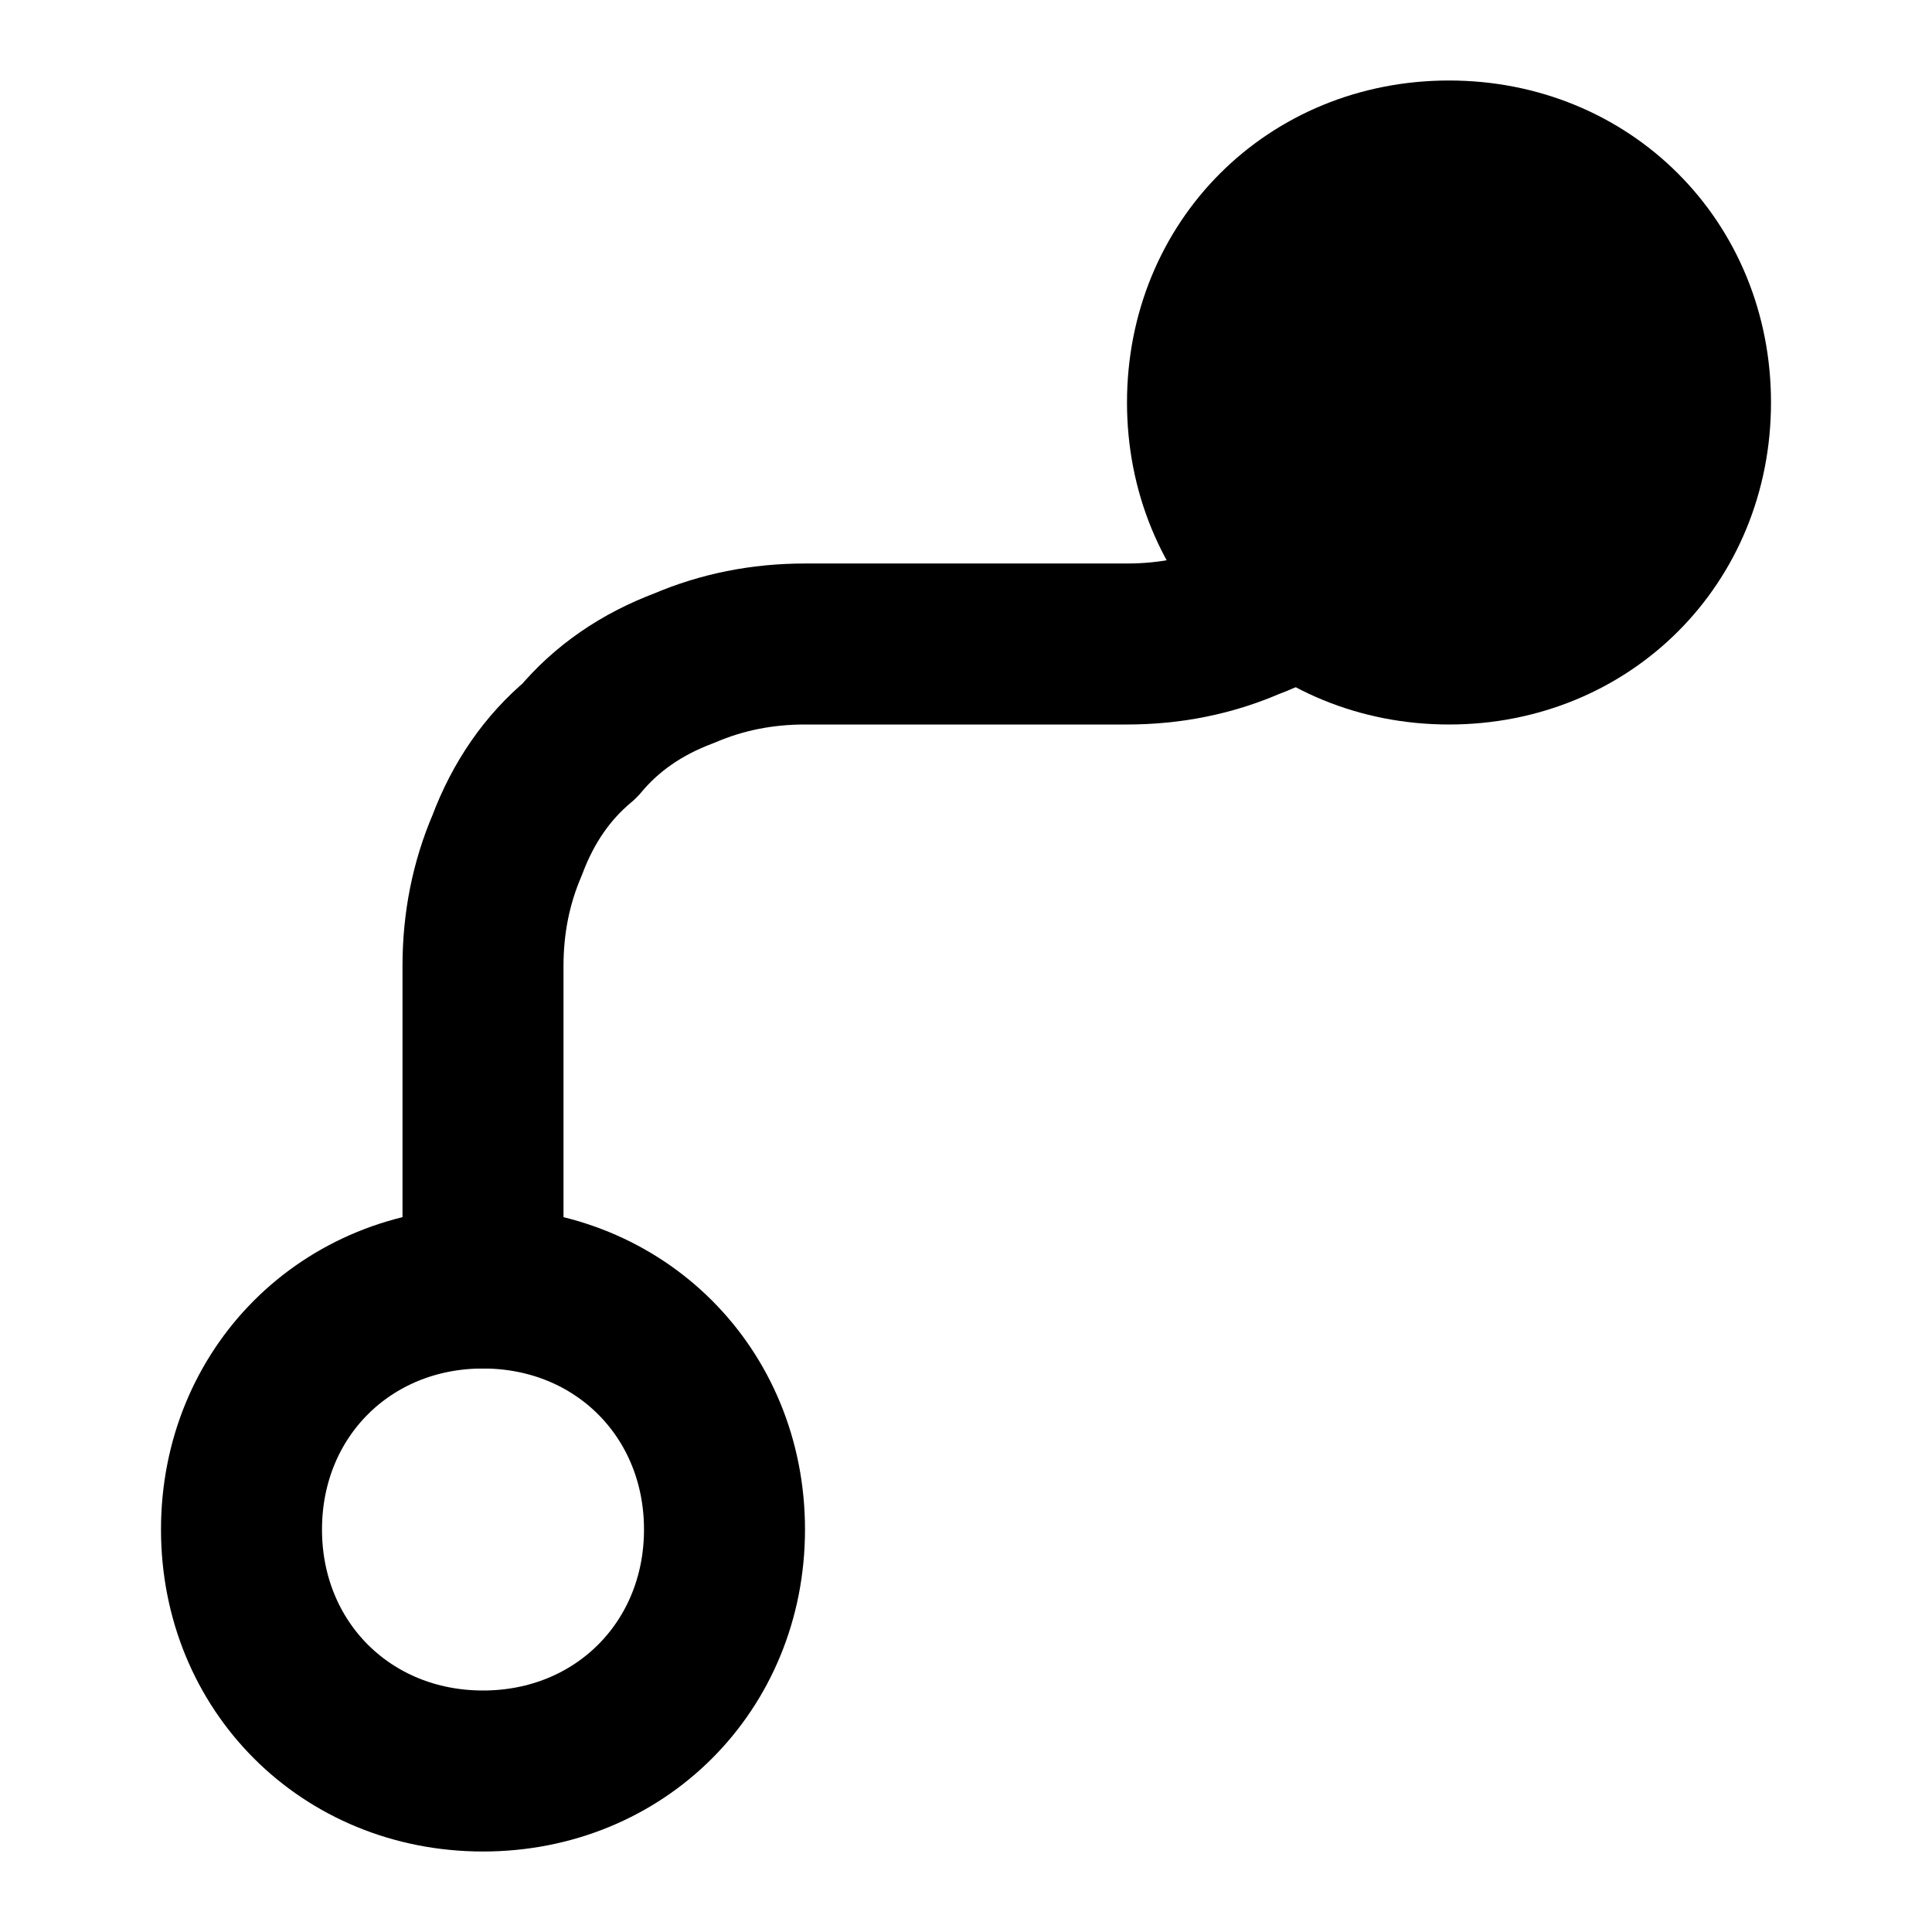
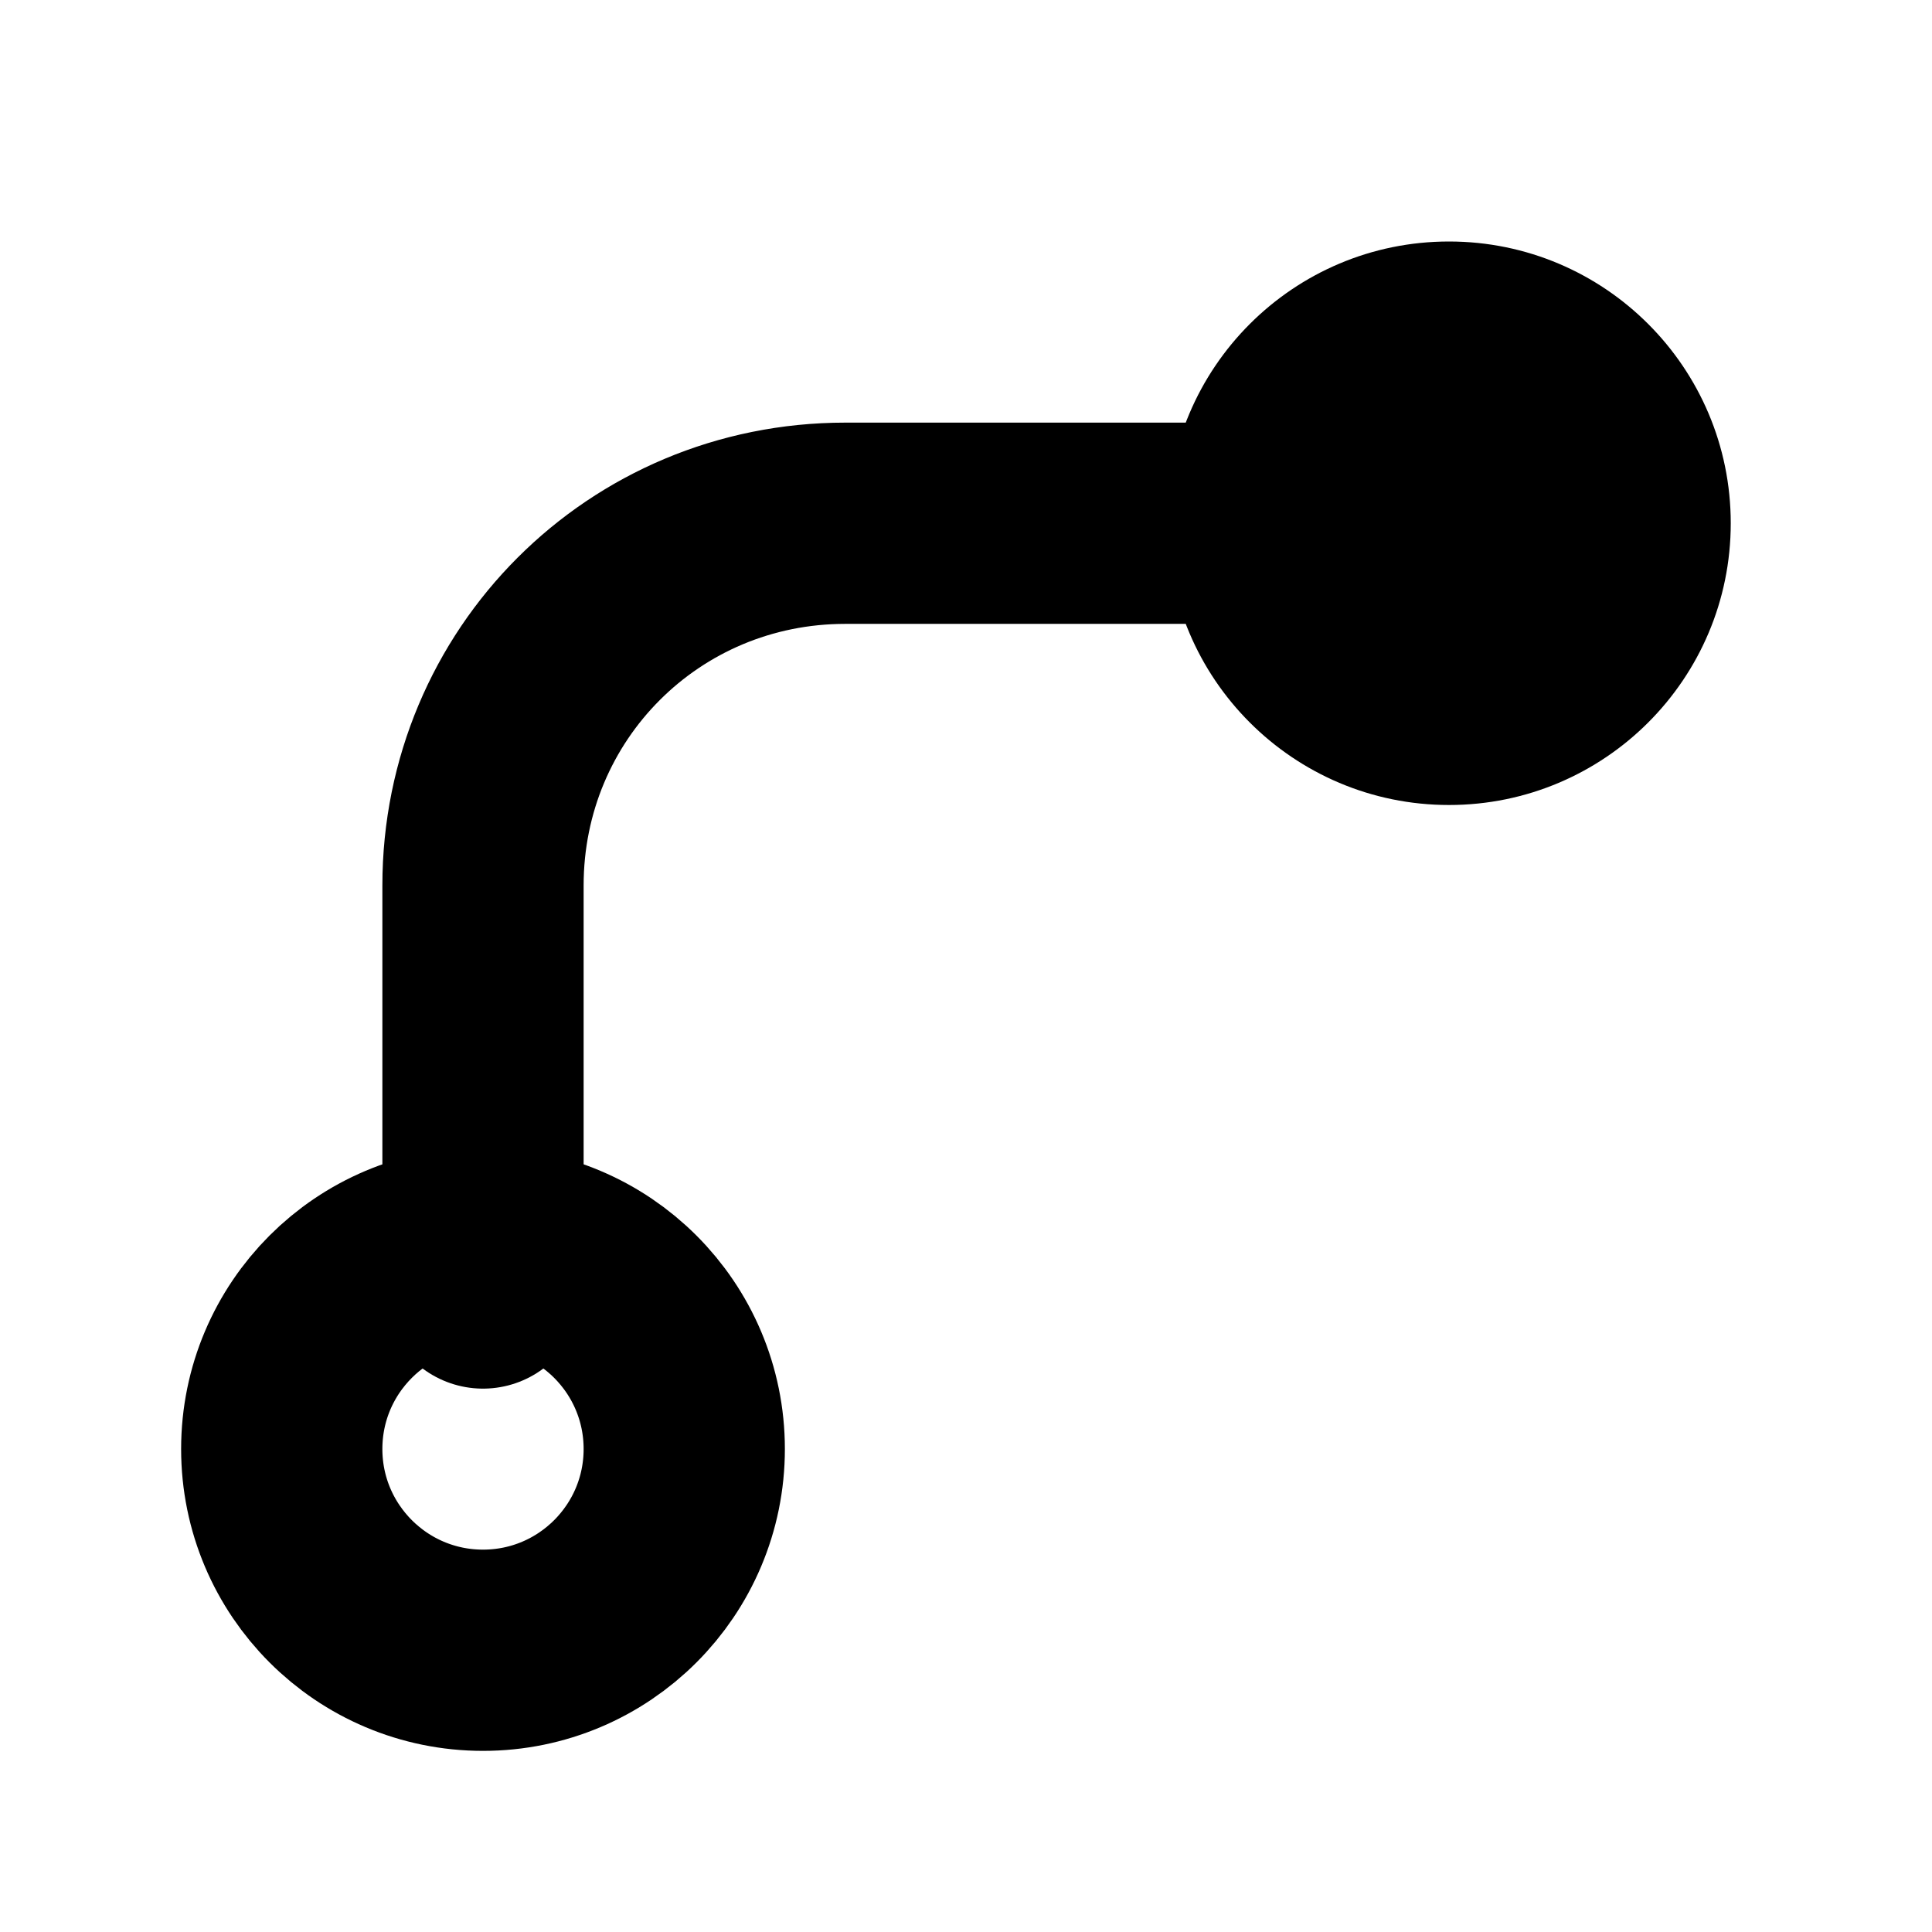
- <svg xmlns="http://www.w3.org/2000/svg" version="1.2" viewBox="0 0 24 24" width="24" height="24">
-   <style>.a{fill:none;stroke:#000;stroke-linecap:round;stroke-linejoin:round;stroke-width:2}</style>
-   <path fill-rule="evenodd" class="a" d="m6 22c-1.7 0-3-1.3-3-3 0-1.7 1.3-3 3-3 1.7 0 3 1.3 3 3 0 1.7-1.3 3-3 3z" />
-   <path fill-rule="evenodd" class="a" d="m18 8c-1.7 0-3-1.3-3-3 0-1.7 1.3-3 3-3 1.7 0 3 1.3 3 3 0 1.7-1.3 3-3 3z" />
-   <path class="a" d="m6 16v-4q0-0.8 0.3-1.5 0.3-0.8 0.9-1.3 0.5-0.6 1.3-0.9 0.7-0.3 1.5-0.3h4q0.8 0 1.5-0.3 0.8-0.3 1.3-0.9 0.6-0.5 0.9-1.3 0.3-0.7 0.3-1.5v1" />
-   <path fill-rule="evenodd" d="m18 8c-1.7 0-3-1.3-3-3 0-1.7 1.3-3 3-3 1.7 0 3 1.3 3 3 0 1.7-1.3 3-3 3z" />
+ <svg xmlns="http://www.w3.org/2000/svg" fill="none" viewBox="0 0 24 24">
+   <path stroke="currentColor" stroke-linecap="round" stroke-linejoin="round" stroke-width="2.5" d="M6 16v-5c0-2.5 2-4.5 4.5-4.5h7" />
+   <circle cx="6" cy="18" r="2.5" stroke="currentColor" stroke-width="2.5" />
+   <circle cx="18" cy="6.5" r="3.5" fill="currentColor" />
</svg>
